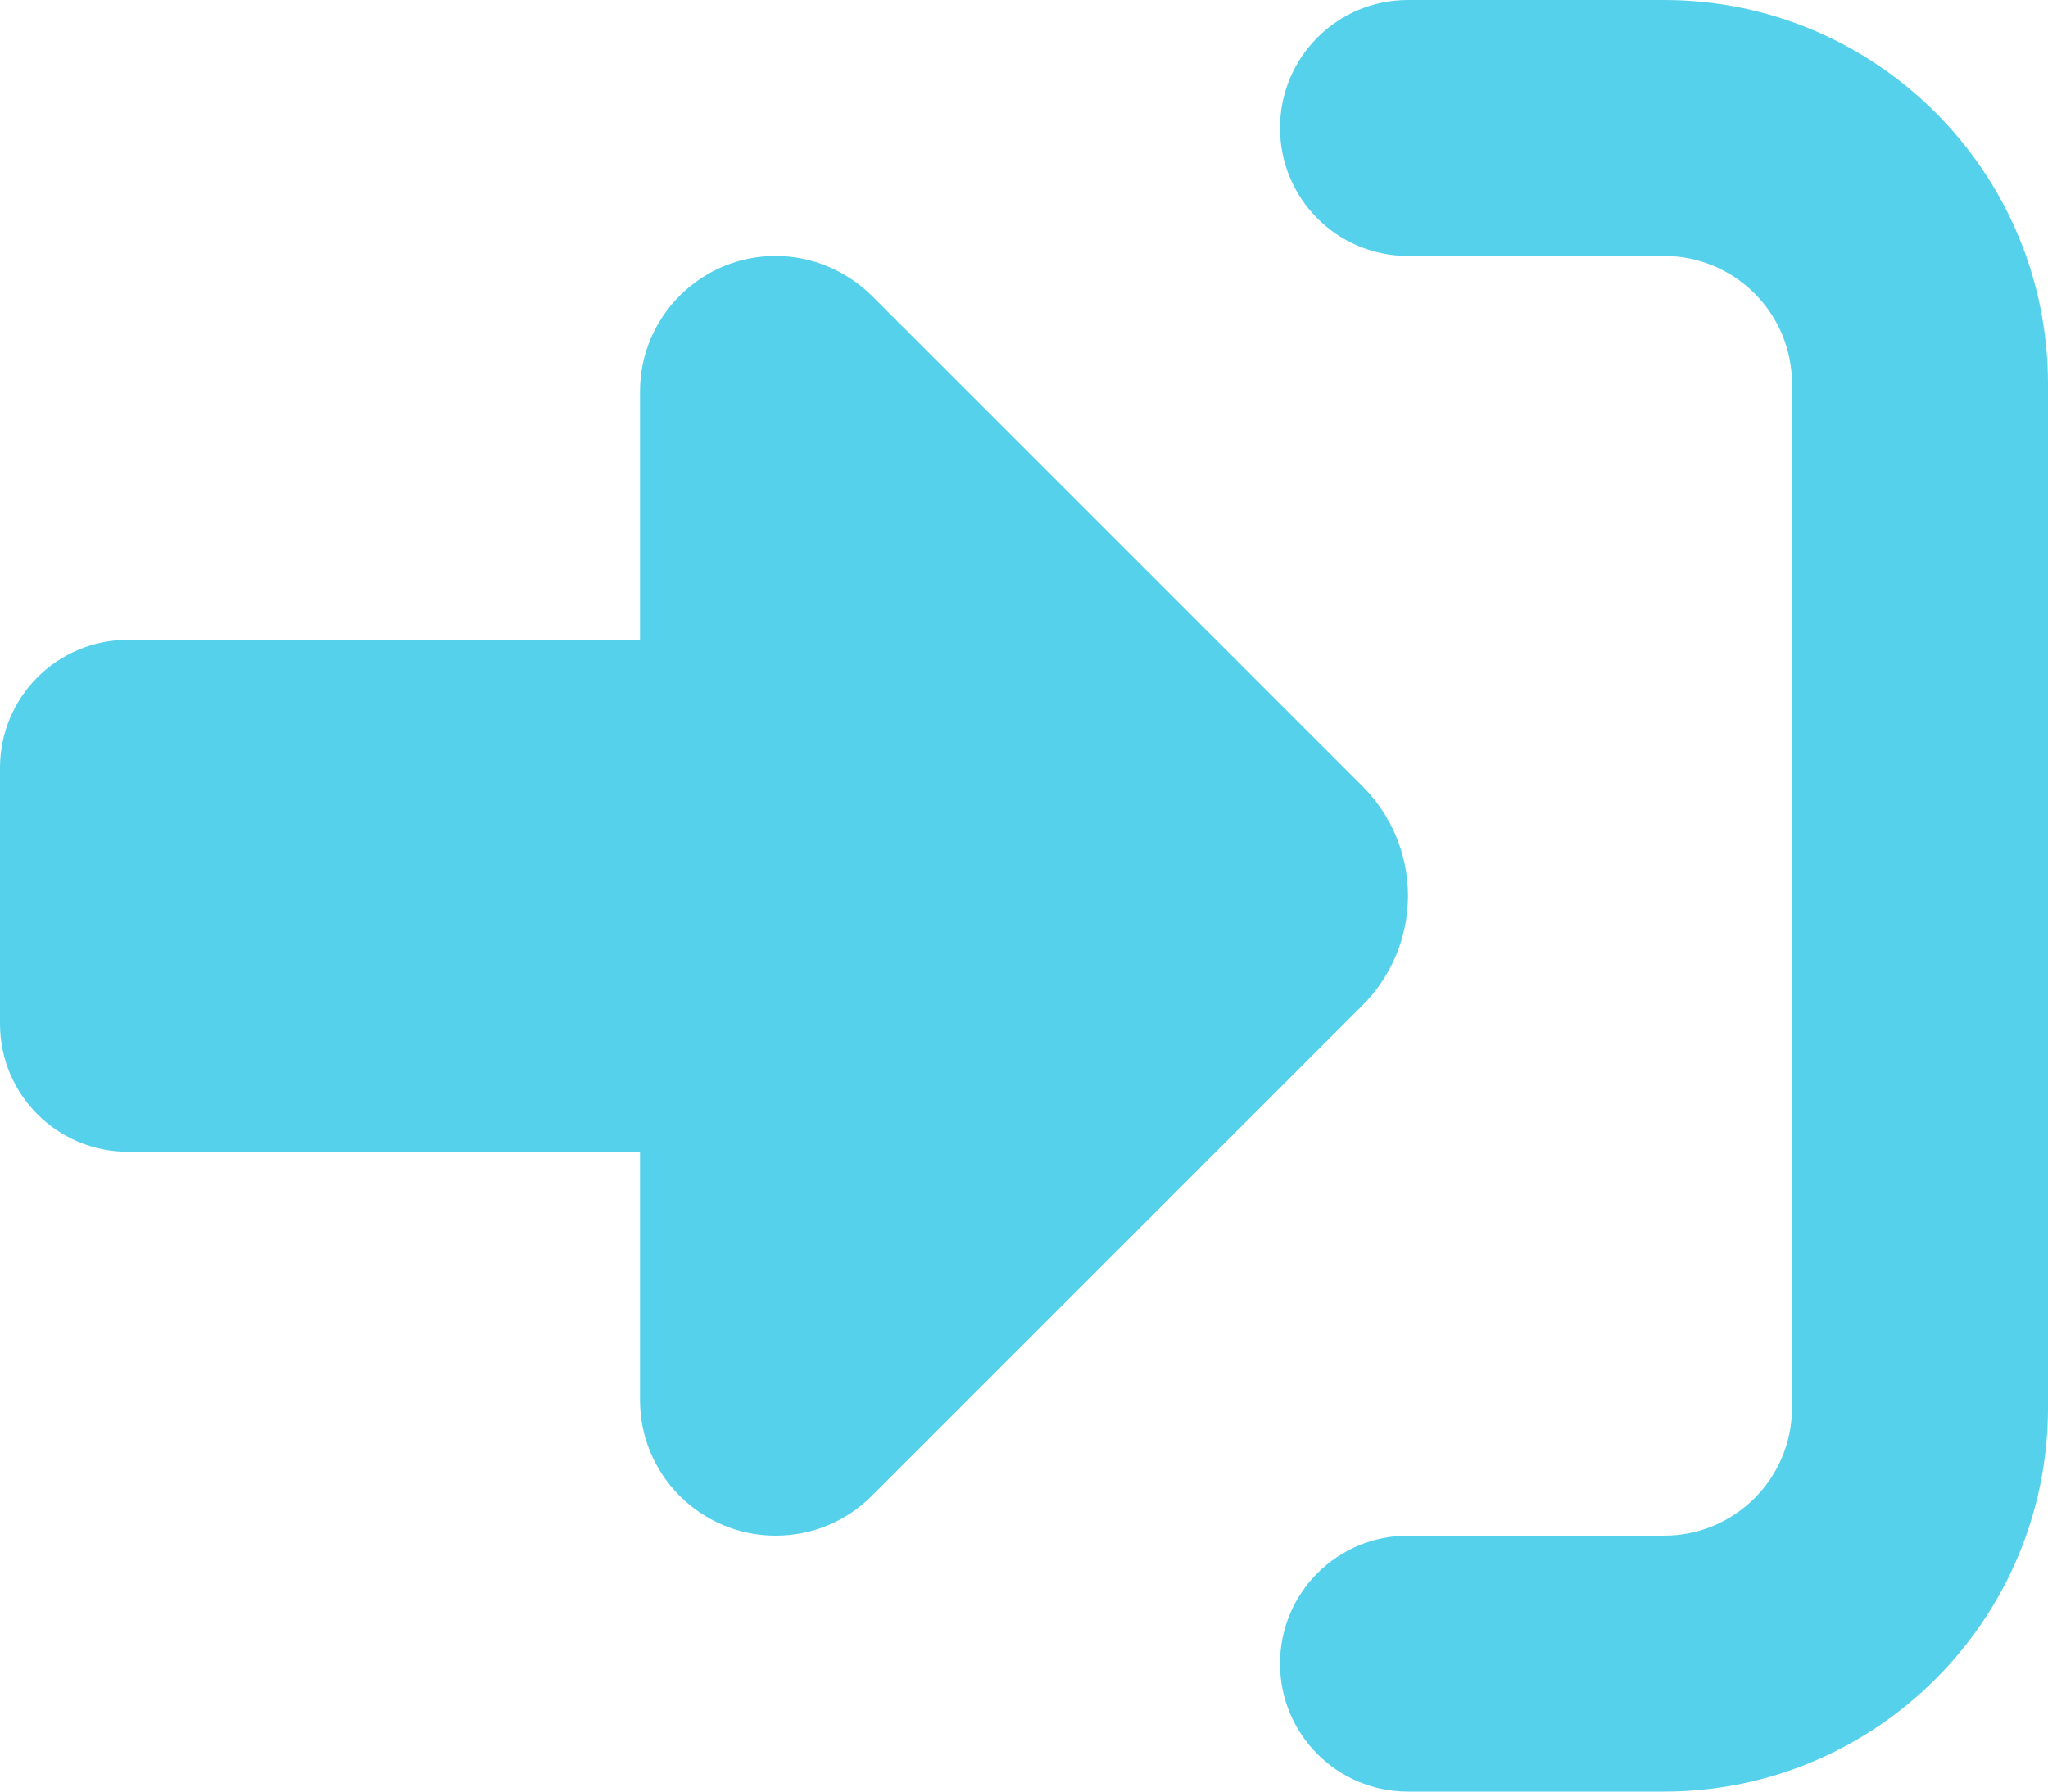
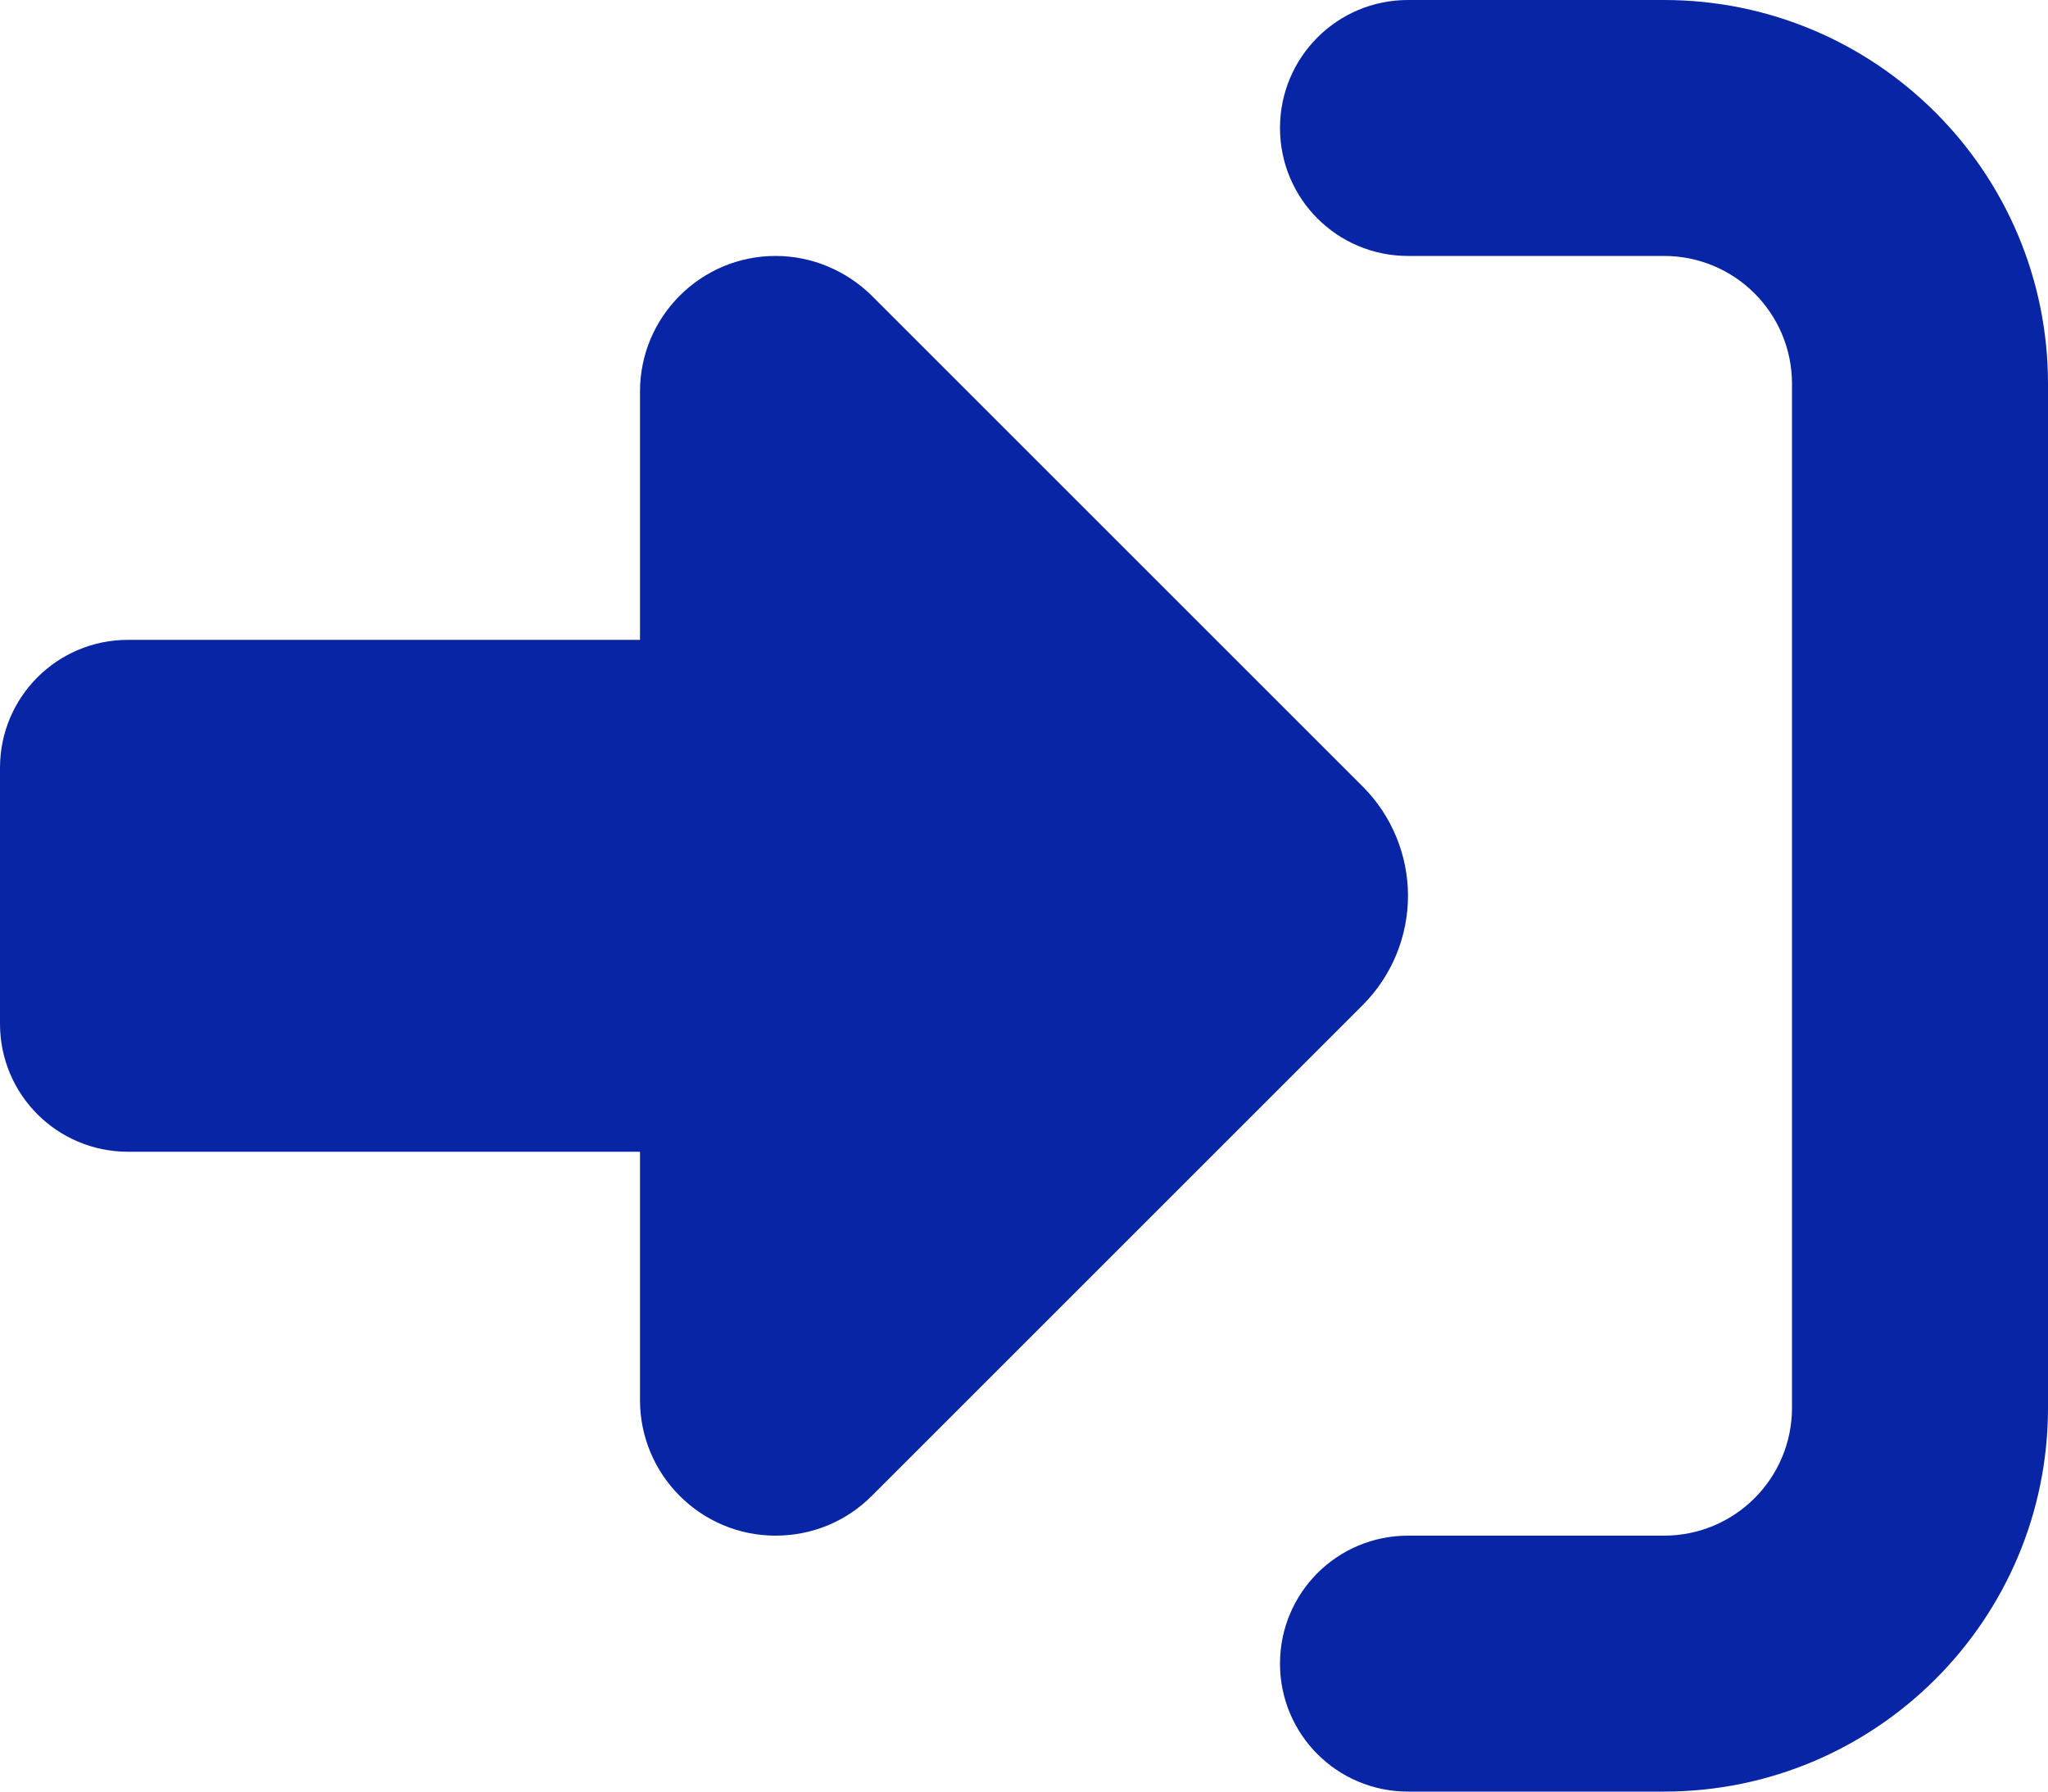
<svg xmlns="http://www.w3.org/2000/svg" viewBox="0 0 16 14">
-   <path d="M 6.809 2.309 L 10.647 6.147 C 10.872 6.372 11 6.681 11 7 C 11 7.319 10.872 7.628 10.647 7.853 L 6.809 11.691 C 6.609 11.891 6.341 12 6.059 12 C 5.475 12 5 11.525 5 10.941 L 5 9 L 1 9 C 0.447 9 0 8.553 0 8 L 0 6 C 0 5.447 0.447 5 1 5 L 5 5 L 5 3.059 C 5 2.475 5.475 2 6.059 2 C 6.341 2 6.609 2.113 6.809 2.309 Z M 11 12 L 13 12 C 13.553 12 14 11.553 14 11 L 14 3 C 14 2.447 13.553 2 13 2 L 11 2 C 10.447 2 10 1.553 10 1 C 10 0.447 10.447 0 11 0 L 13 0 C 14.656 0 16 1.344 16 3 L 16 11 C 16 12.656 14.656 14 13 14 L 11 14 C 10.447 14 10 13.553 10 13 C 10 12.447 10.447 12 11 12 Z" style="fill: rgb(85, 209, 236);" />
+   <path d="M 6.809 2.309 L 10.647 6.147 C 10.872 6.372 11 6.681 11 7 C 11 7.319 10.872 7.628 10.647 7.853 L 6.809 11.691 C 6.609 11.891 6.341 12 6.059 12 C 5.475 12 5 11.525 5 10.941 L 5 9 L 1 9 C 0.447 9 0 8.553 0 8 L 0 6 C 0 5.447 0.447 5 1 5 L 5 5 L 5 3.059 C 5 2.475 5.475 2 6.059 2 C 6.341 2 6.609 2.113 6.809 2.309 Z M 11 12 L 13 12 C 13.553 12 14 11.553 14 11 L 14 3 C 14 2.447 13.553 2 13 2 L 11 2 C 10.447 2 10 1.553 10 1 C 10 0.447 10.447 0 11 0 L 13 0 C 14.656 0 16 1.344 16 3 L 16 11 C 16 12.656 14.656 14 13 14 L 11 14 C 10.447 14 10 13.553 10 13 C 10 12.447 10.447 12 11 12 Z" style="fill: rgb(7, 37, 164);" />
</svg>
